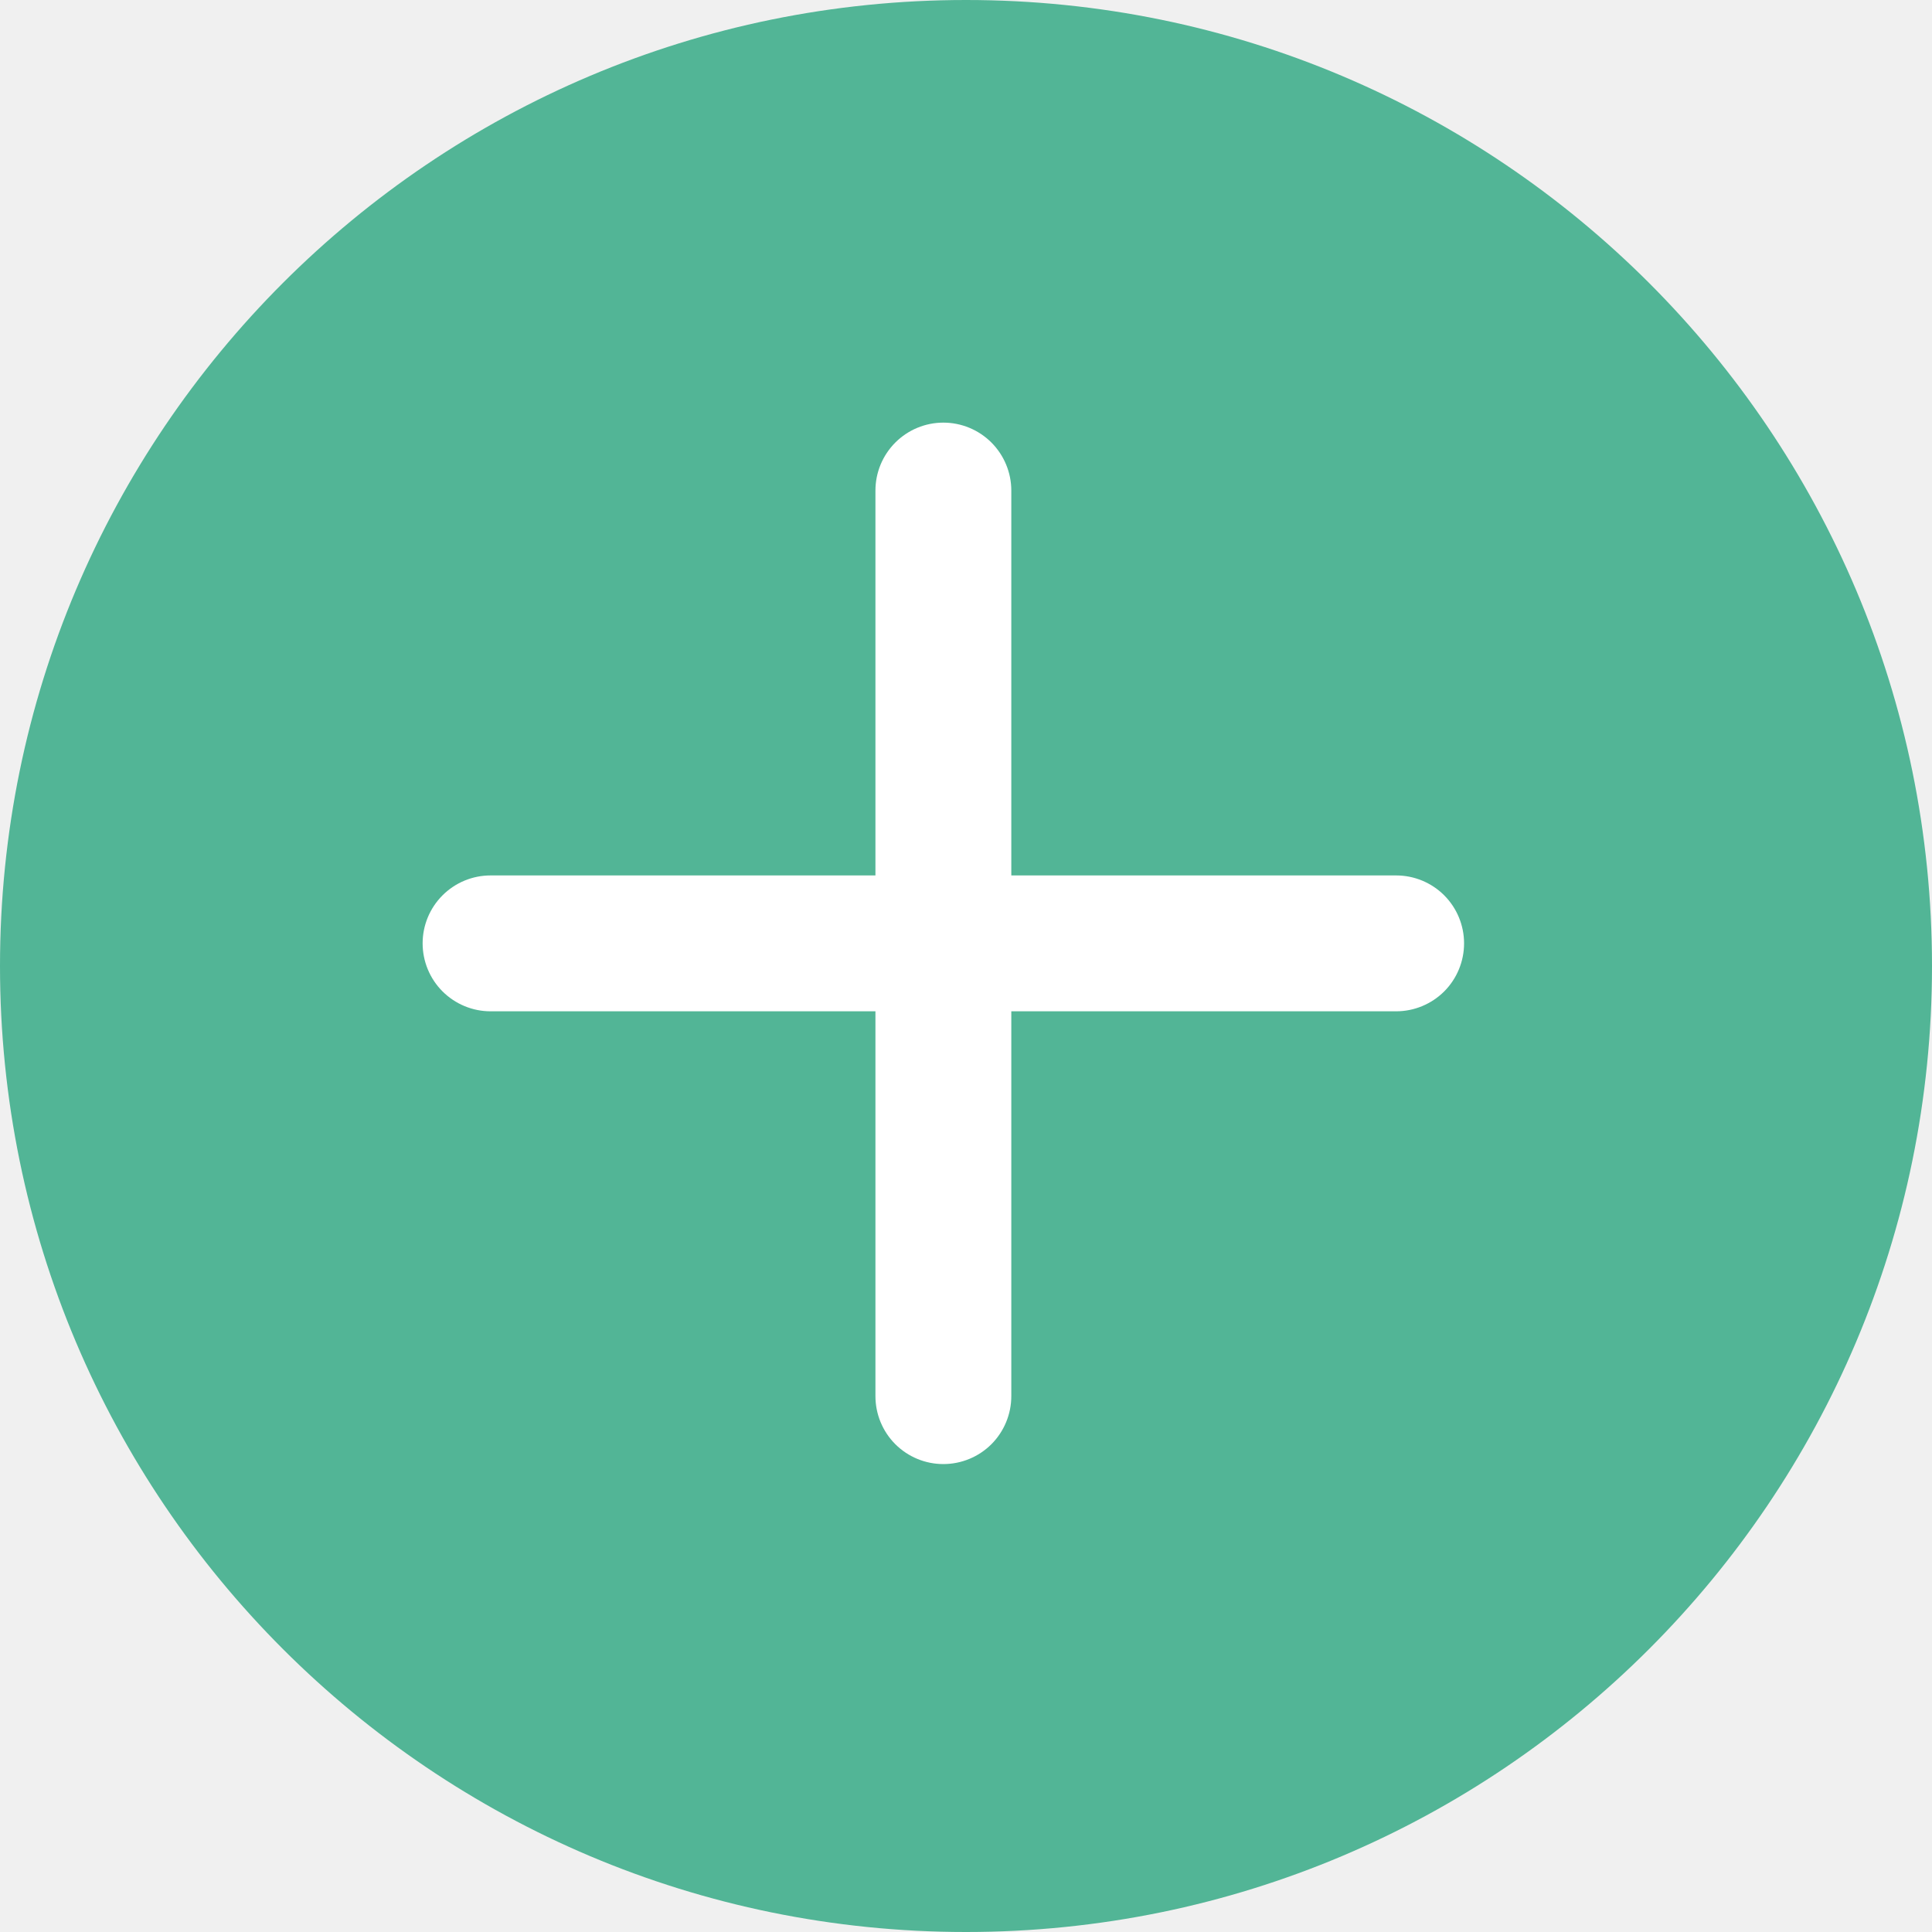
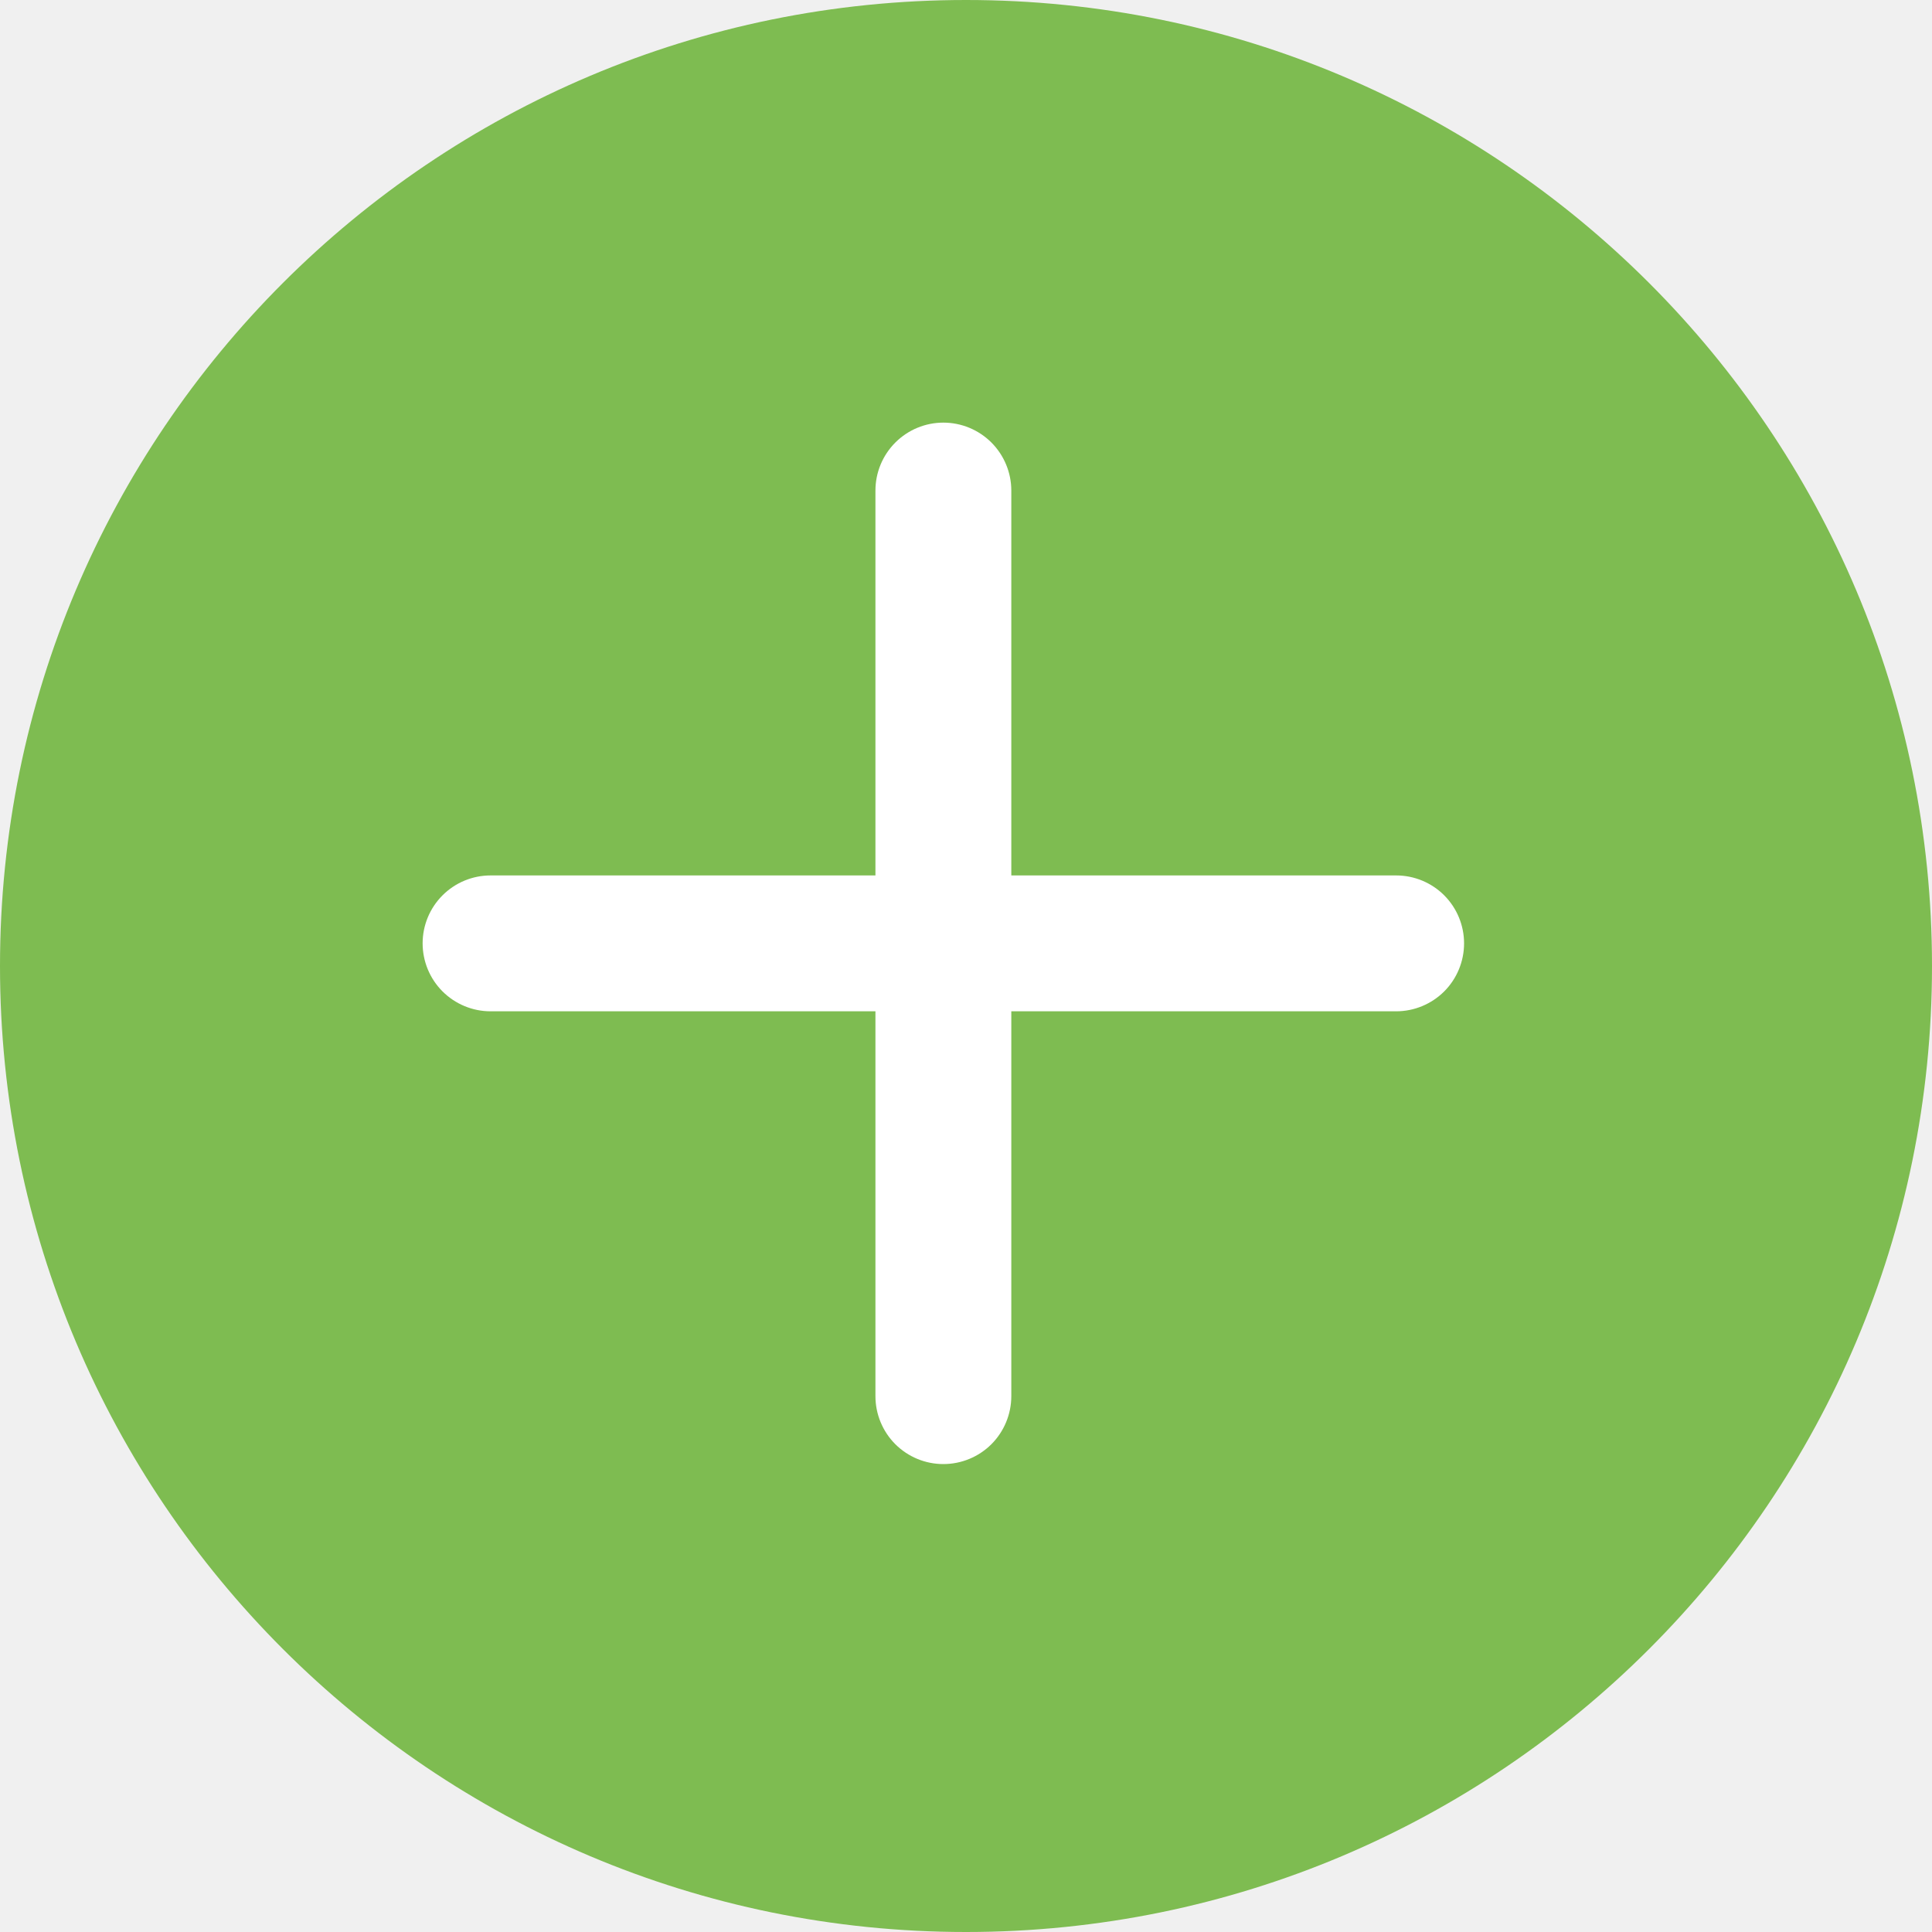
<svg xmlns="http://www.w3.org/2000/svg" width="40" height="40" viewBox="0 0 40 40" fill="none">
-   <circle cx="20" cy="20" r="20" fill="#52B596" />
+   <circle cx="20" cy="20" r="20" fill="#7EBC51" />
  <path d="M19.531 8.75C19.904 8.75 20.262 8.898 20.526 9.162C20.789 9.426 20.938 9.783 20.938 10.156V18.125H28.906C29.279 18.125 29.637 18.273 29.901 18.537C30.164 18.801 30.312 19.158 30.312 19.531C30.312 19.904 30.164 20.262 29.901 20.526C29.637 20.789 29.279 20.938 28.906 20.938H20.938V28.906C20.938 29.279 20.789 29.637 20.526 29.901C20.262 30.164 19.904 30.312 19.531 30.312C19.158 30.312 18.801 30.164 18.537 29.901C18.273 29.637 18.125 29.279 18.125 28.906V20.938H10.156C9.783 20.938 9.426 20.789 9.162 20.526C8.898 20.262 8.75 19.904 8.75 19.531C8.75 19.158 8.898 18.801 9.162 18.537C9.426 18.273 9.783 18.125 10.156 18.125H18.125V10.156C18.125 9.783 18.273 9.426 18.537 9.162C18.801 8.898 19.158 8.75 19.531 8.75Z" fill="white" />
</svg>
